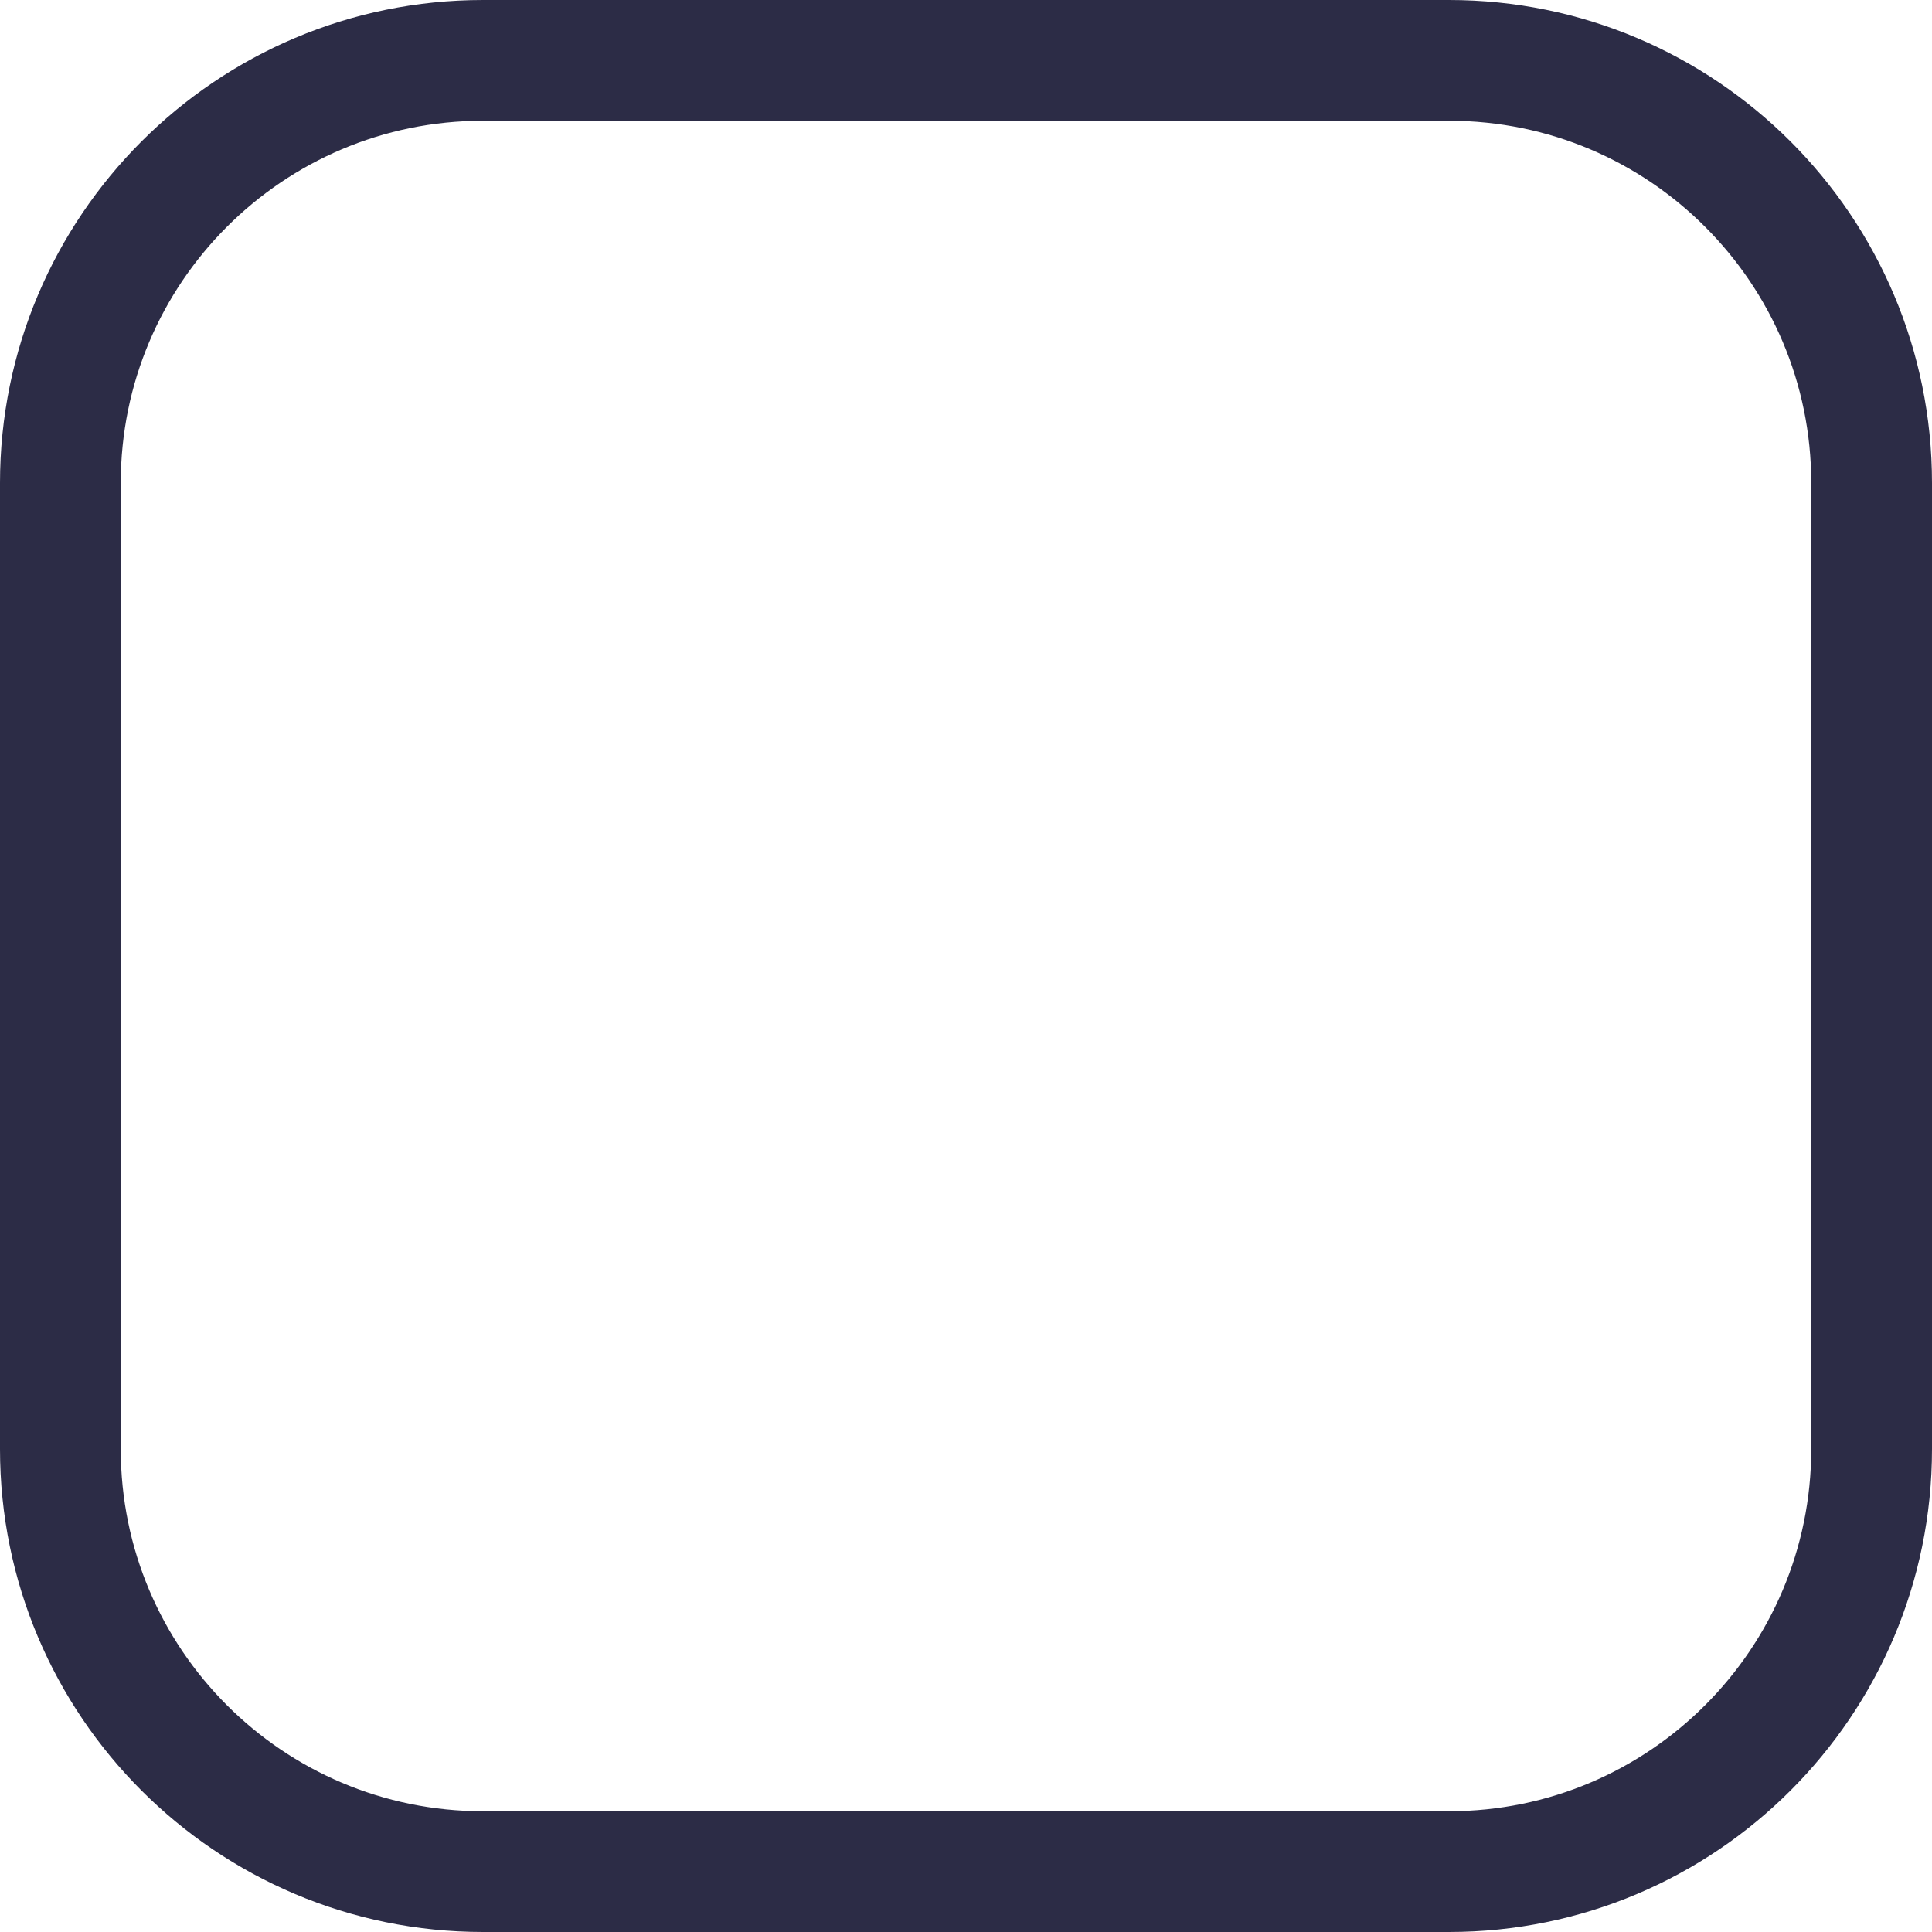
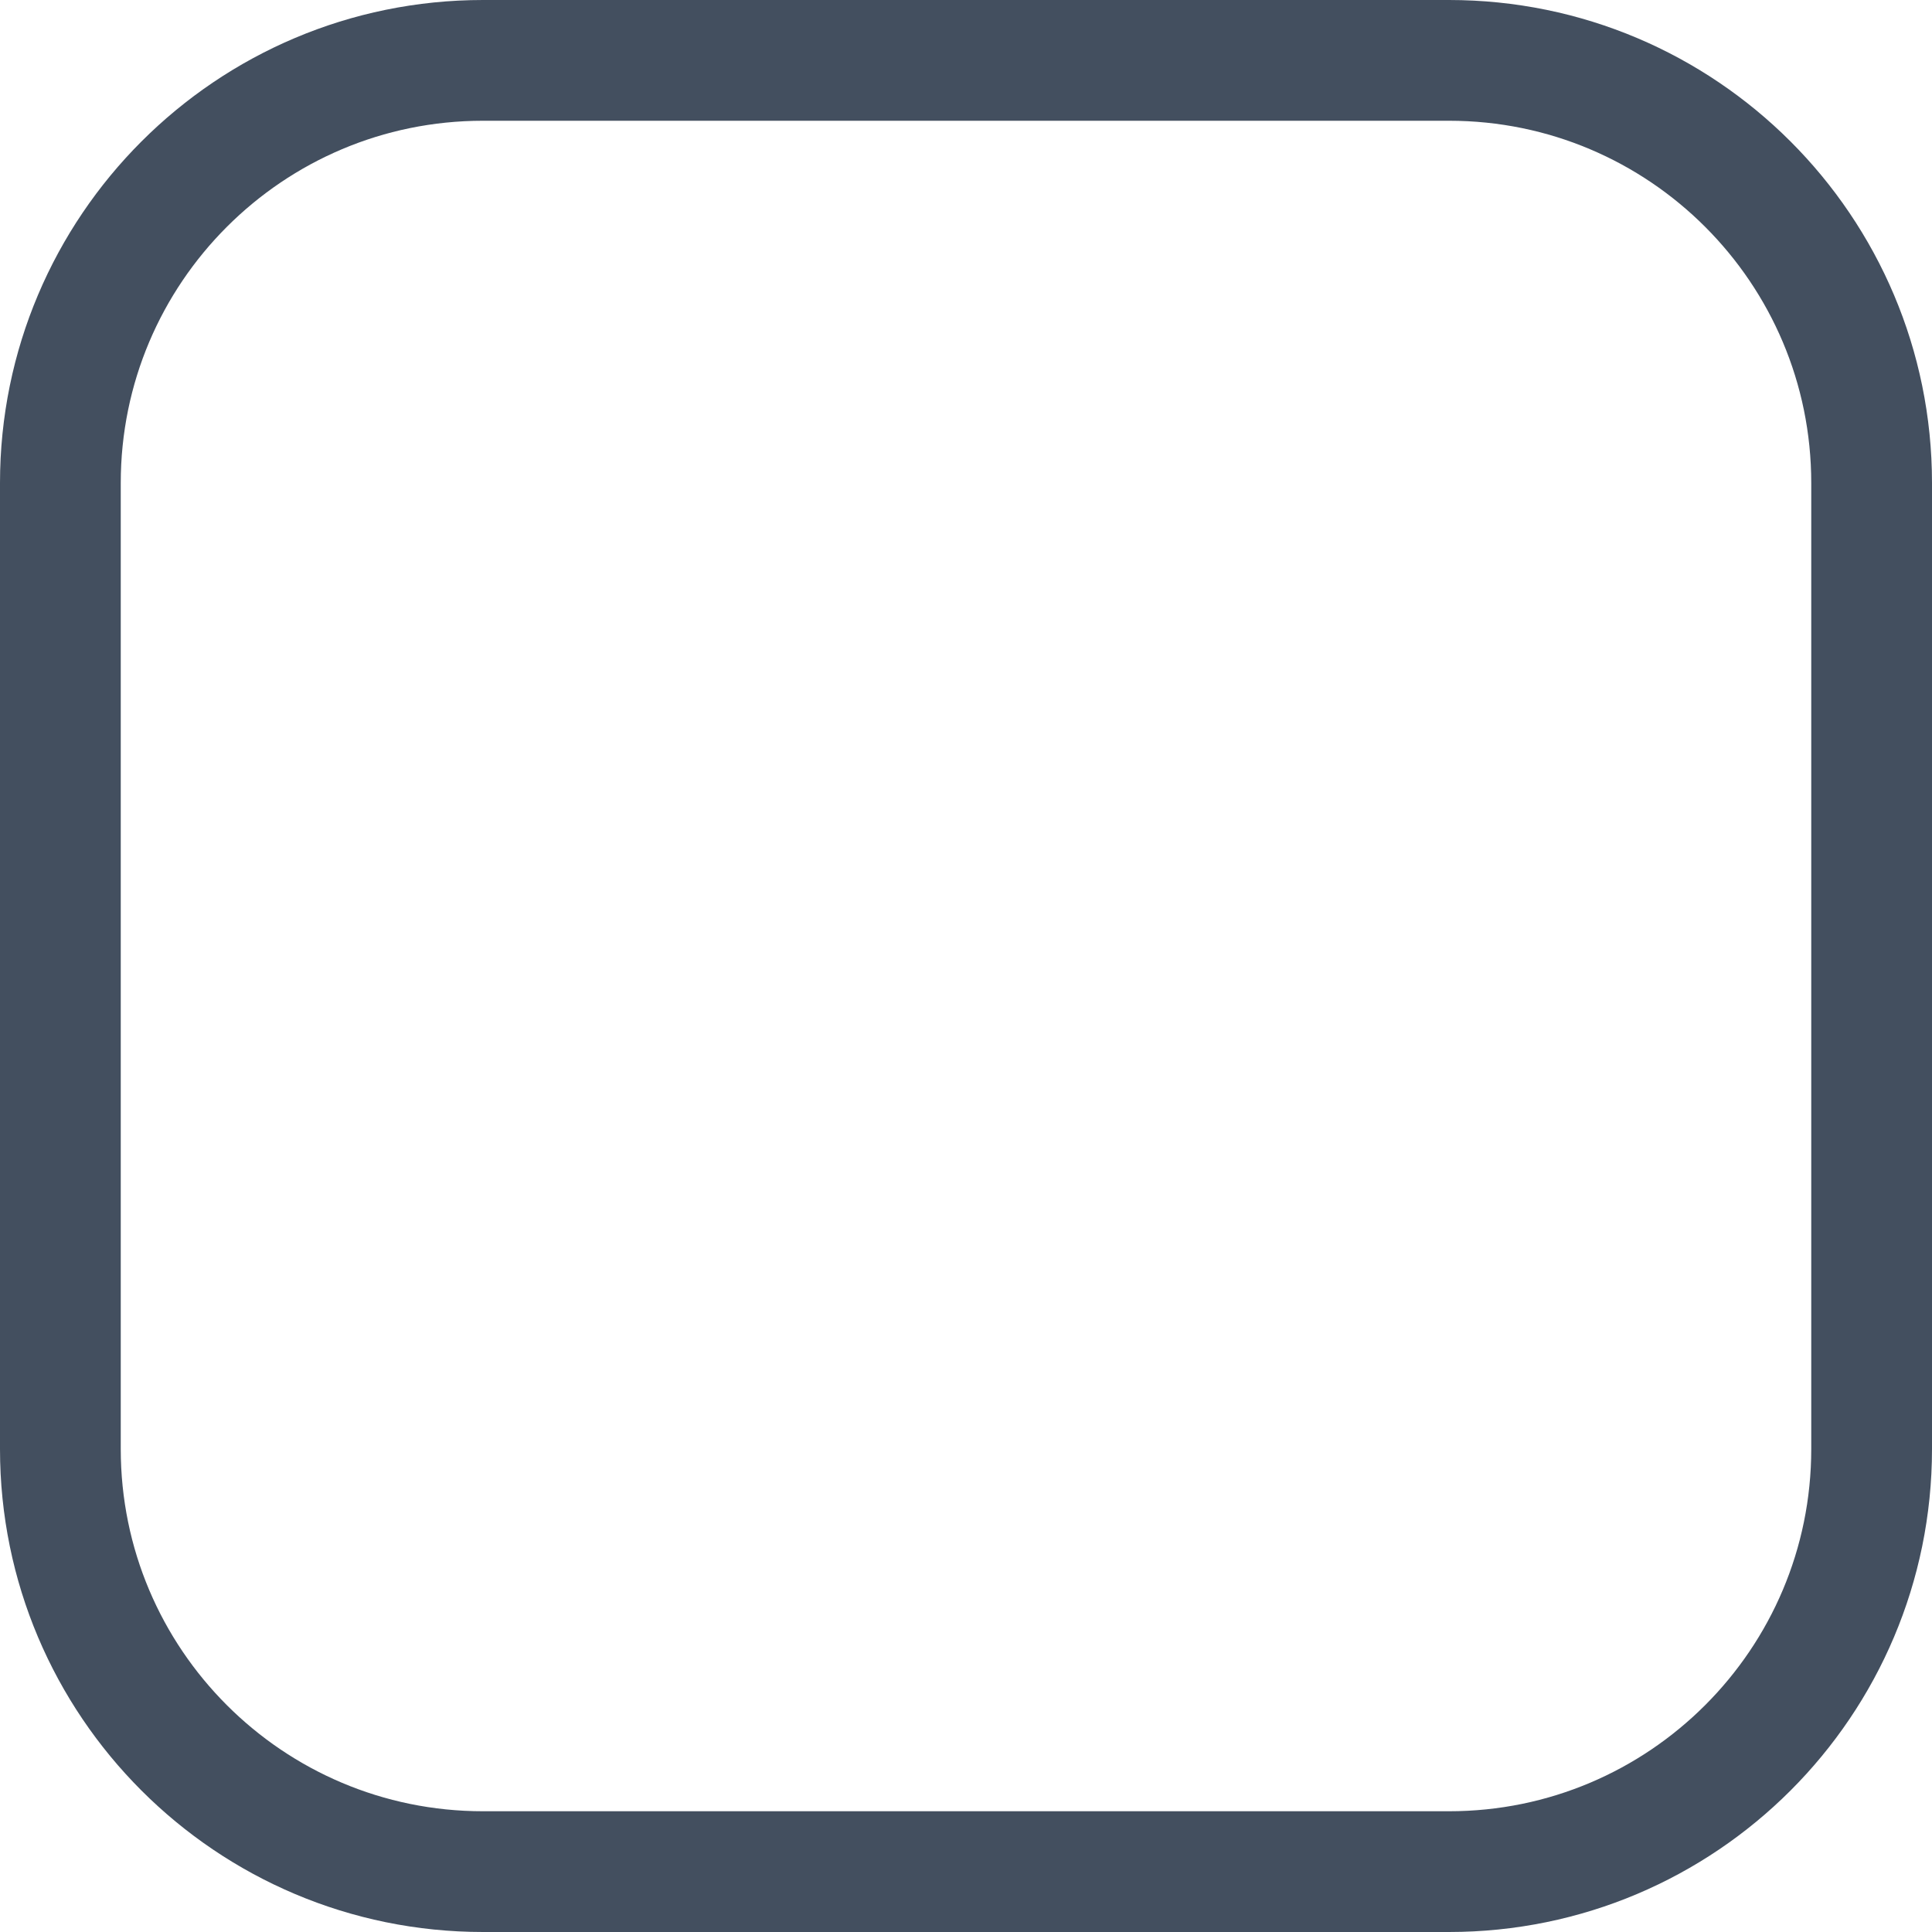
<svg xmlns="http://www.w3.org/2000/svg" width="16" height="16" viewBox="0 0 16 16">
-   <g id="Rectangle_1134" data-name="Rectangle 1134" fill="transparent" stroke="#2C2C46" stroke-width="1">
+   <g id="Rectangle_1134" data-name="Rectangle 1134" fill="transparent" stroke="#434F5F" stroke-width="1">
    <rect width="16" height="16" rx="4" stroke="none" />
    <rect x="0.5" y="0.5" width="15" height="15" rx="3.5" fill="none" />
  </g>
</svg>
